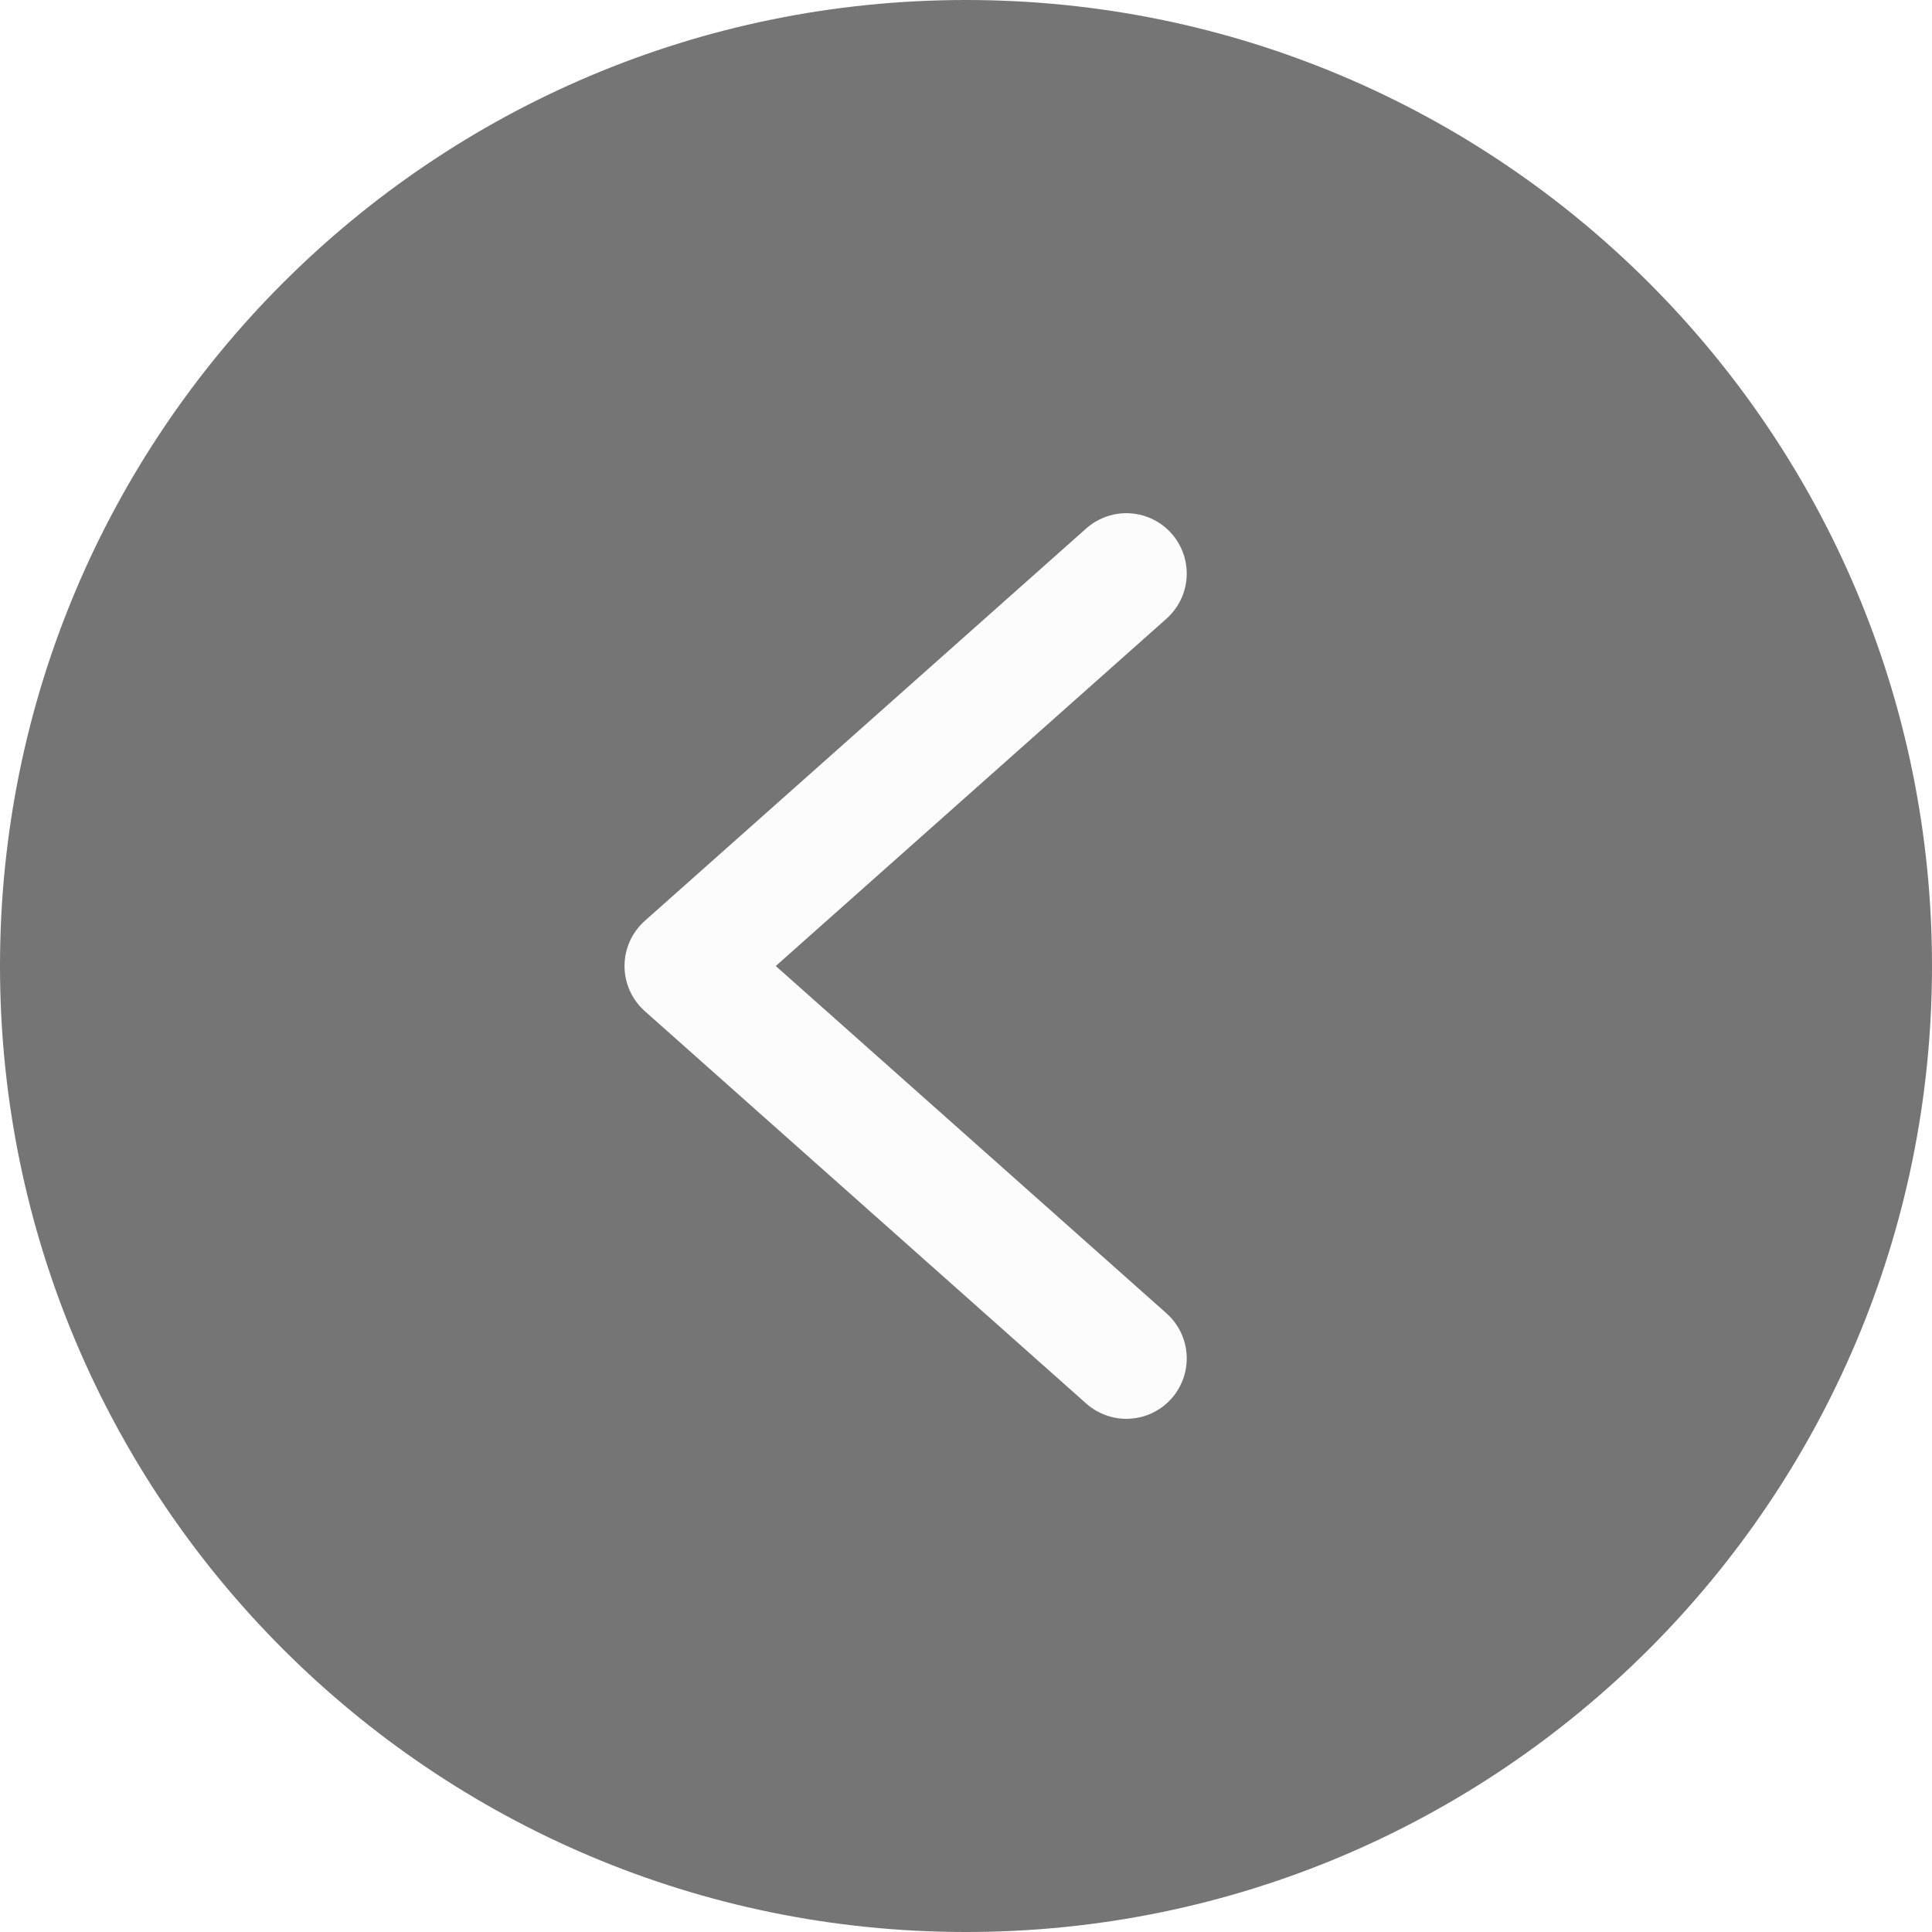
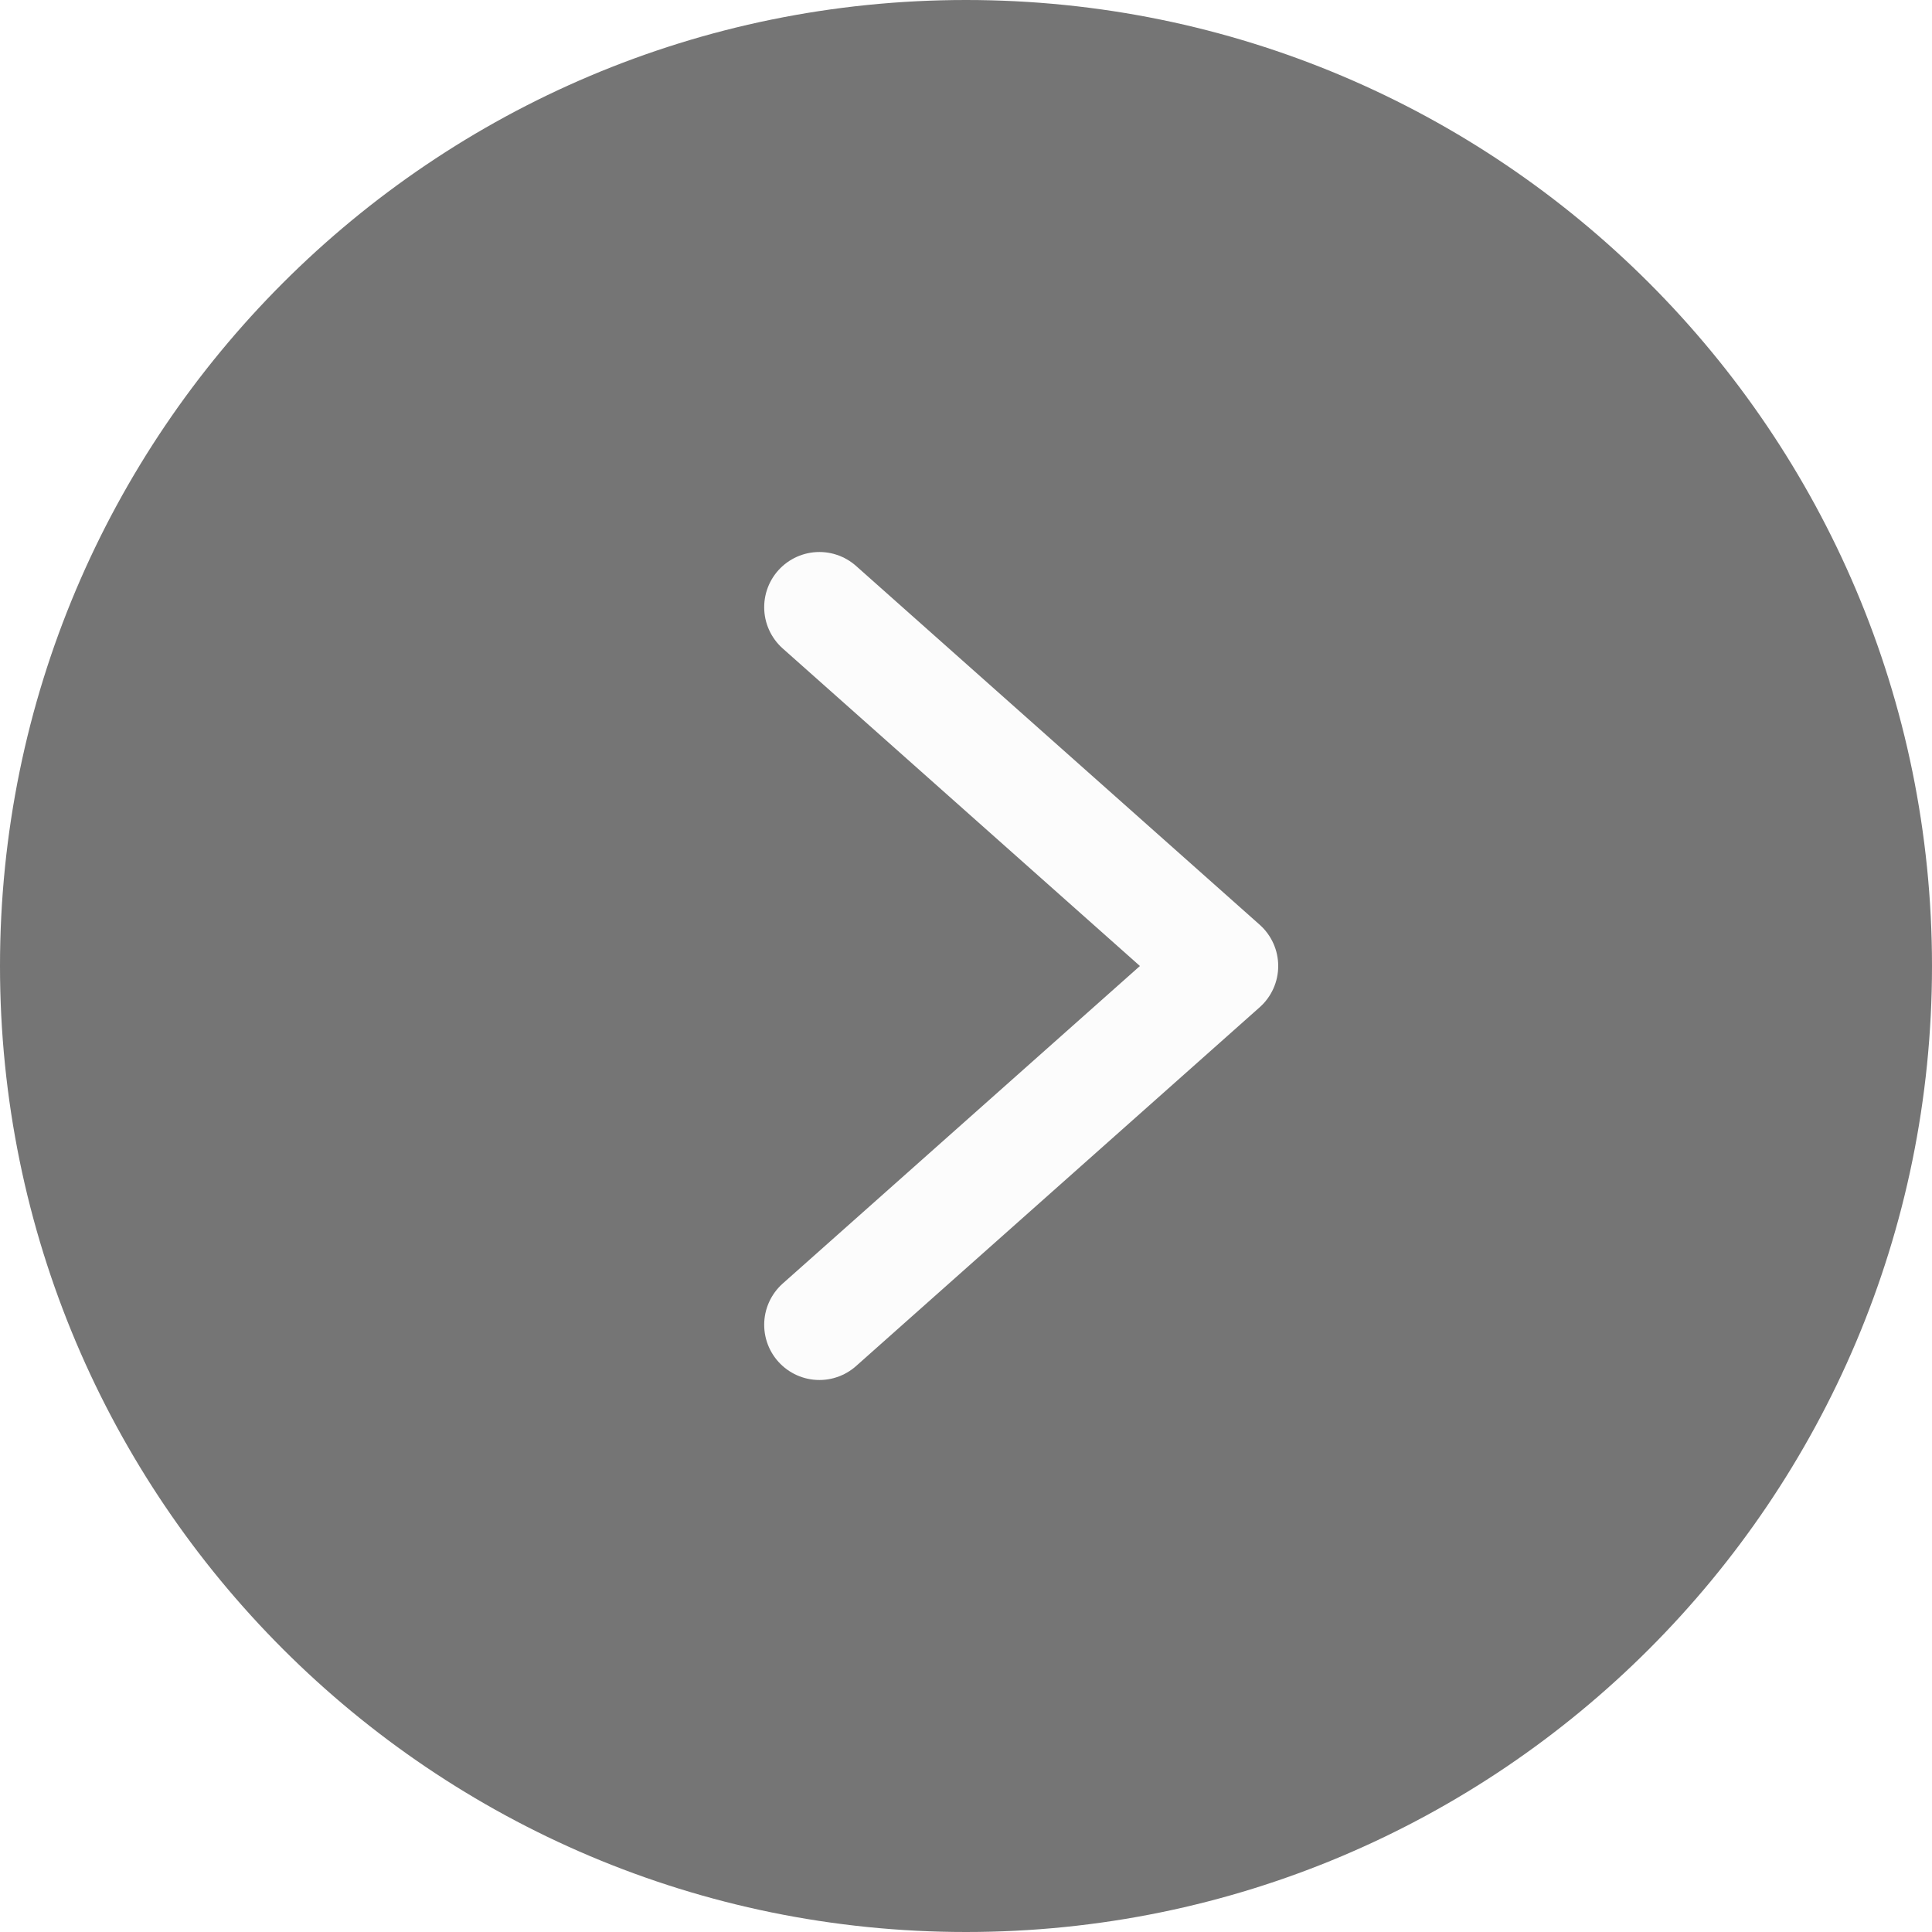
- <svg xmlns="http://www.w3.org/2000/svg" width="32" height="32" viewBox="0 0 32 32" fill="none">
+ <svg xmlns="http://www.w3.org/2000/svg" width="35" height="35" viewBox="0 0 35 35" fill="none">
  <g opacity="0.7">
-     <rect x="32" y="32" width="32" height="32" rx="16" transform="rotate(-180 32 32)" fill="#3A3A3A" />
-     <path d="M18.656 22.5L11.344 16L18.656 9.5" stroke="#FBFBFB" stroke-width="2" stroke-linecap="round" stroke-linejoin="round" />
+     <rect width="35" height="35" rx="17.5" fill="#3A3A3A" />
+     <path d="M14.844 11L22.156 17.5L14.844 24" stroke="#FBFBFB" stroke-width="2" stroke-linecap="round" stroke-linejoin="round" />
  </g>
</svg>
